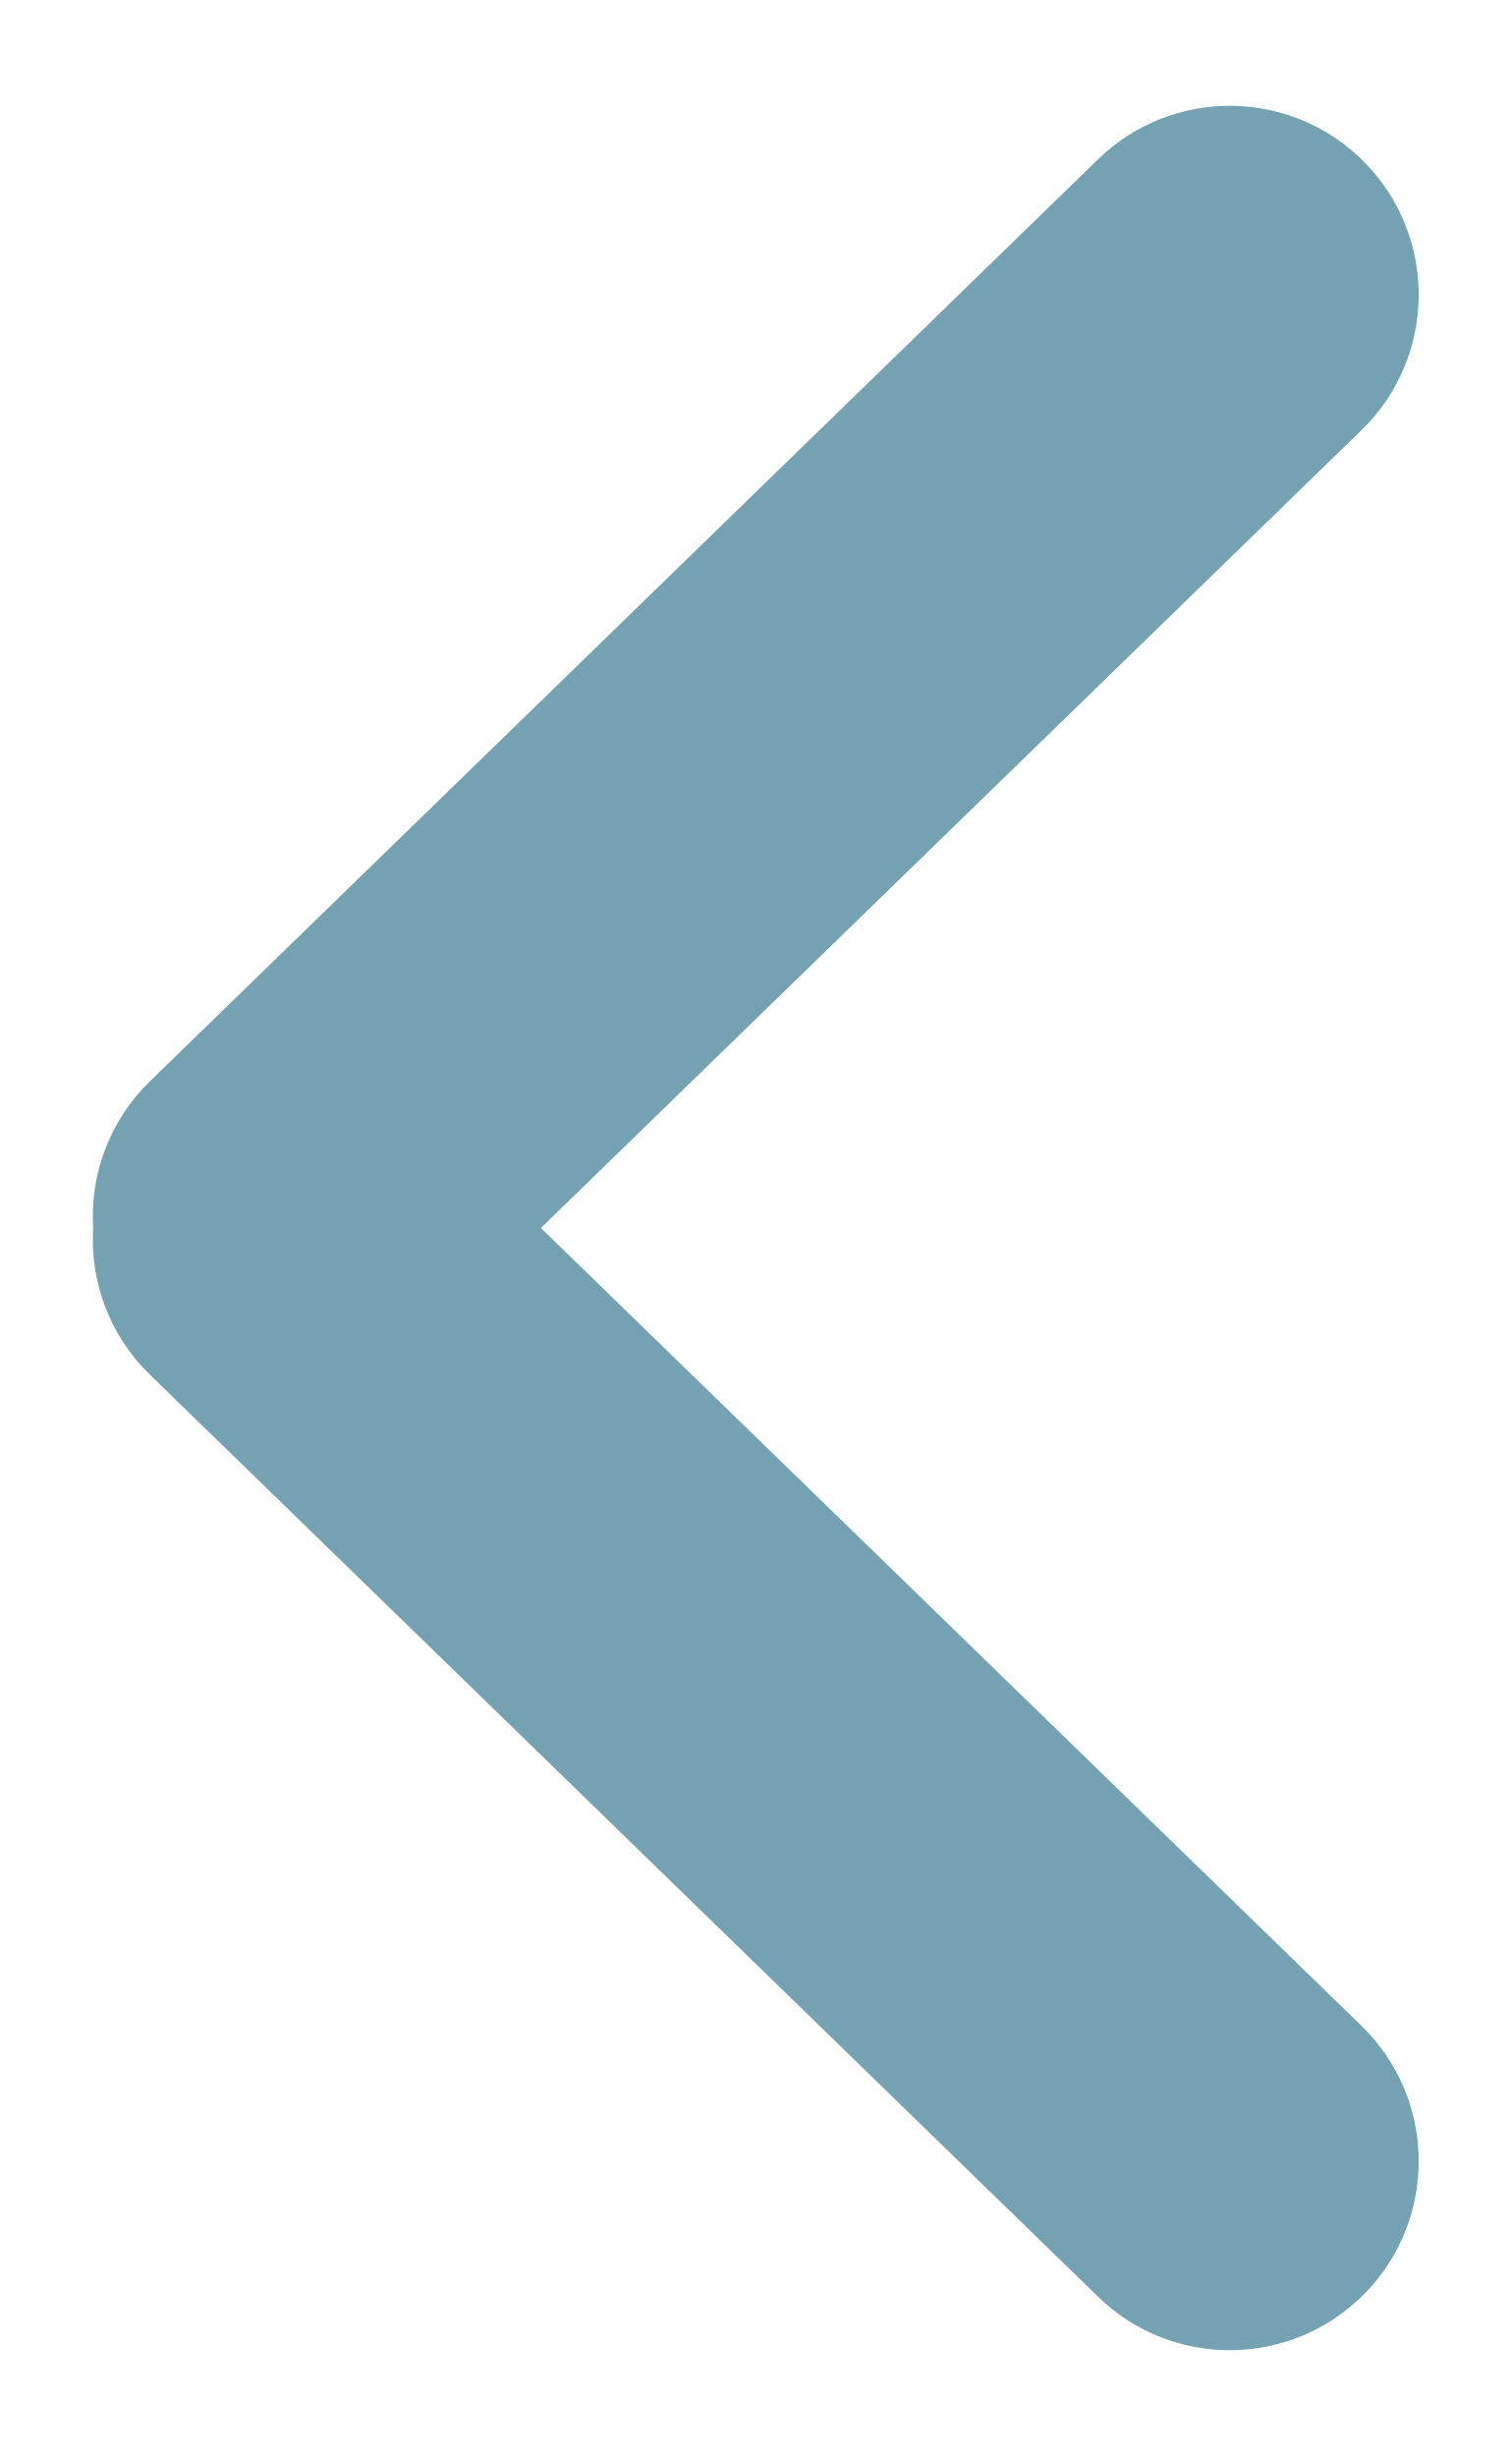
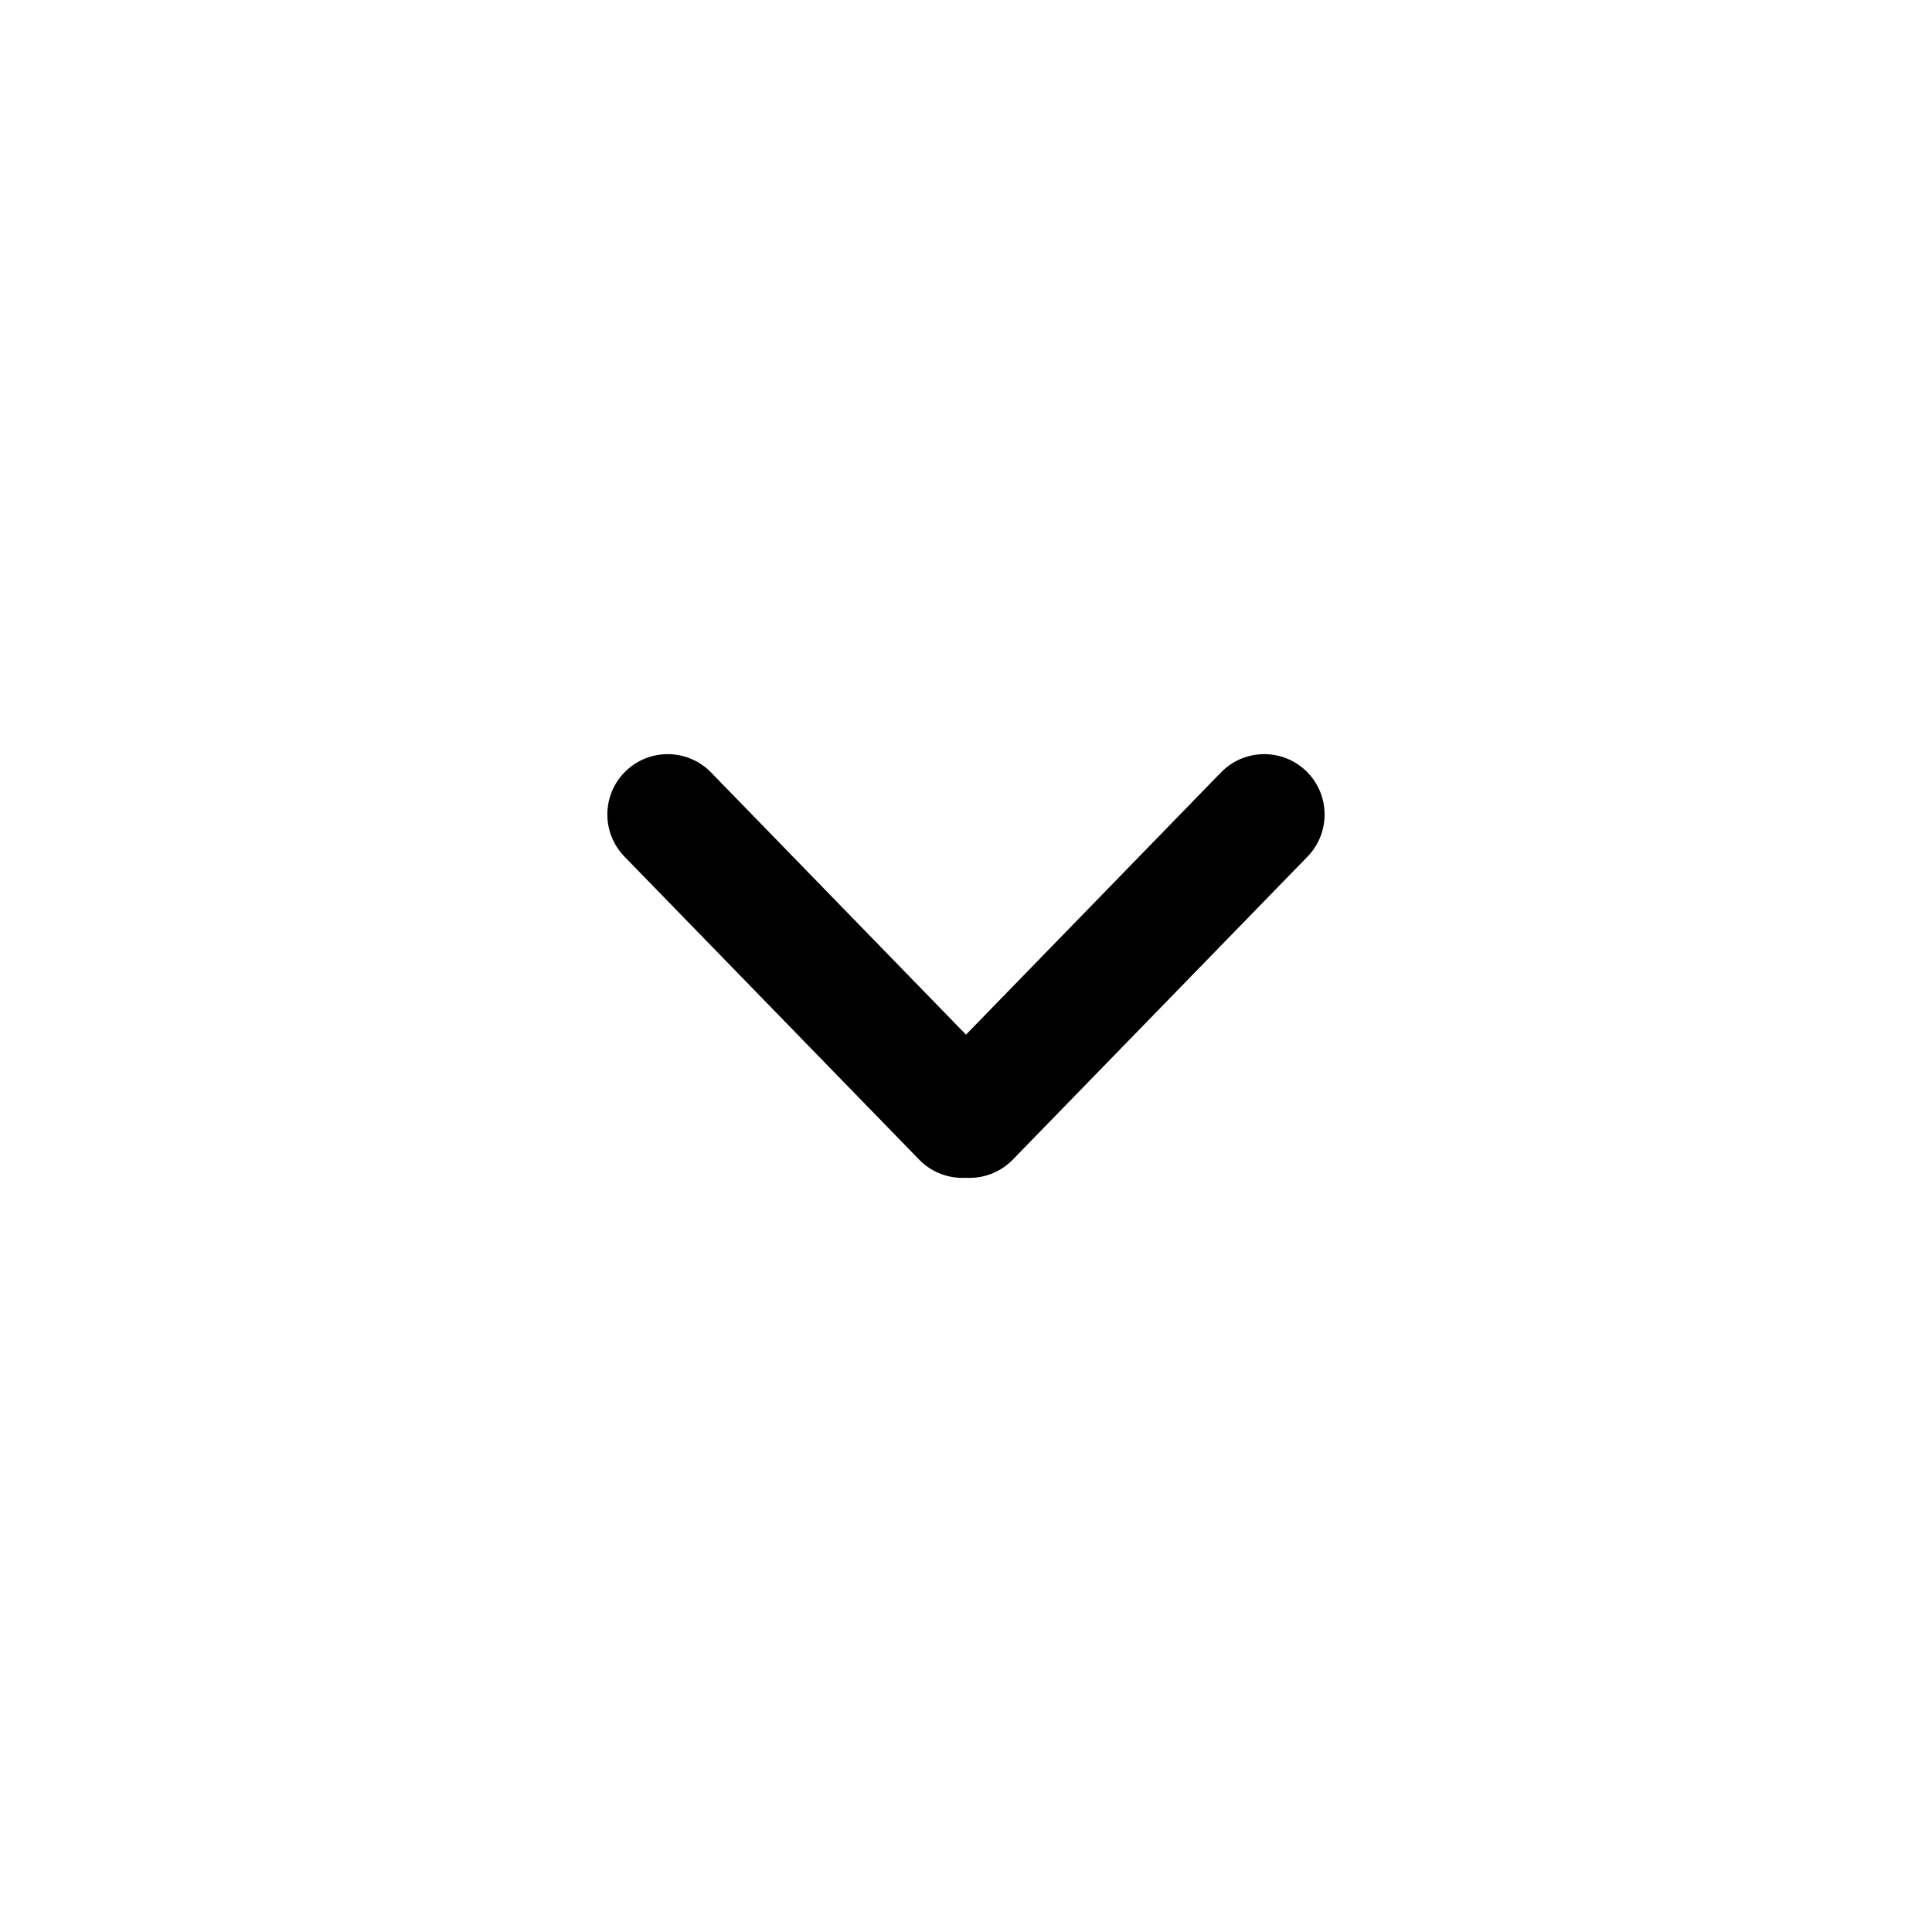
- <svg xmlns="http://www.w3.org/2000/svg" width="8" height="13" viewBox="0 0 8 13" fill="none">
-   <path d="M7.226 0.863C6.841 0.467 6.208 0.458 5.812 0.843L0.794 5.723C0.577 5.934 0.476 6.22 0.493 6.5C0.476 6.78 0.577 7.066 0.794 7.277L5.812 12.157C6.208 12.542 6.841 12.533 7.226 12.137C7.611 11.741 7.602 11.108 7.206 10.723L2.863 6.5L7.206 2.277C7.602 1.892 7.611 1.259 7.226 0.863Z" fill="#74A2B2" />
+ <svg xmlns="http://www.w3.org/2000/svg" width="32" height="32" viewBox="0 0 32 32">
+   <path d="M10.362 12.774C9.966 13.159 9.958 13.792 10.343 14.188L15.223 19.206C15.434 19.423 15.719 19.524 16 19.508C16.28 19.524 16.565 19.423 16.776 19.206L21.657 14.188C22.041 13.792 22.033 13.159 21.637 12.774C21.241 12.389 20.608 12.398 20.223 12.794L16 17.137L11.777 12.794C11.392 12.398 10.758 12.389 10.362 12.774Z" fill="currentColor" />
</svg>
